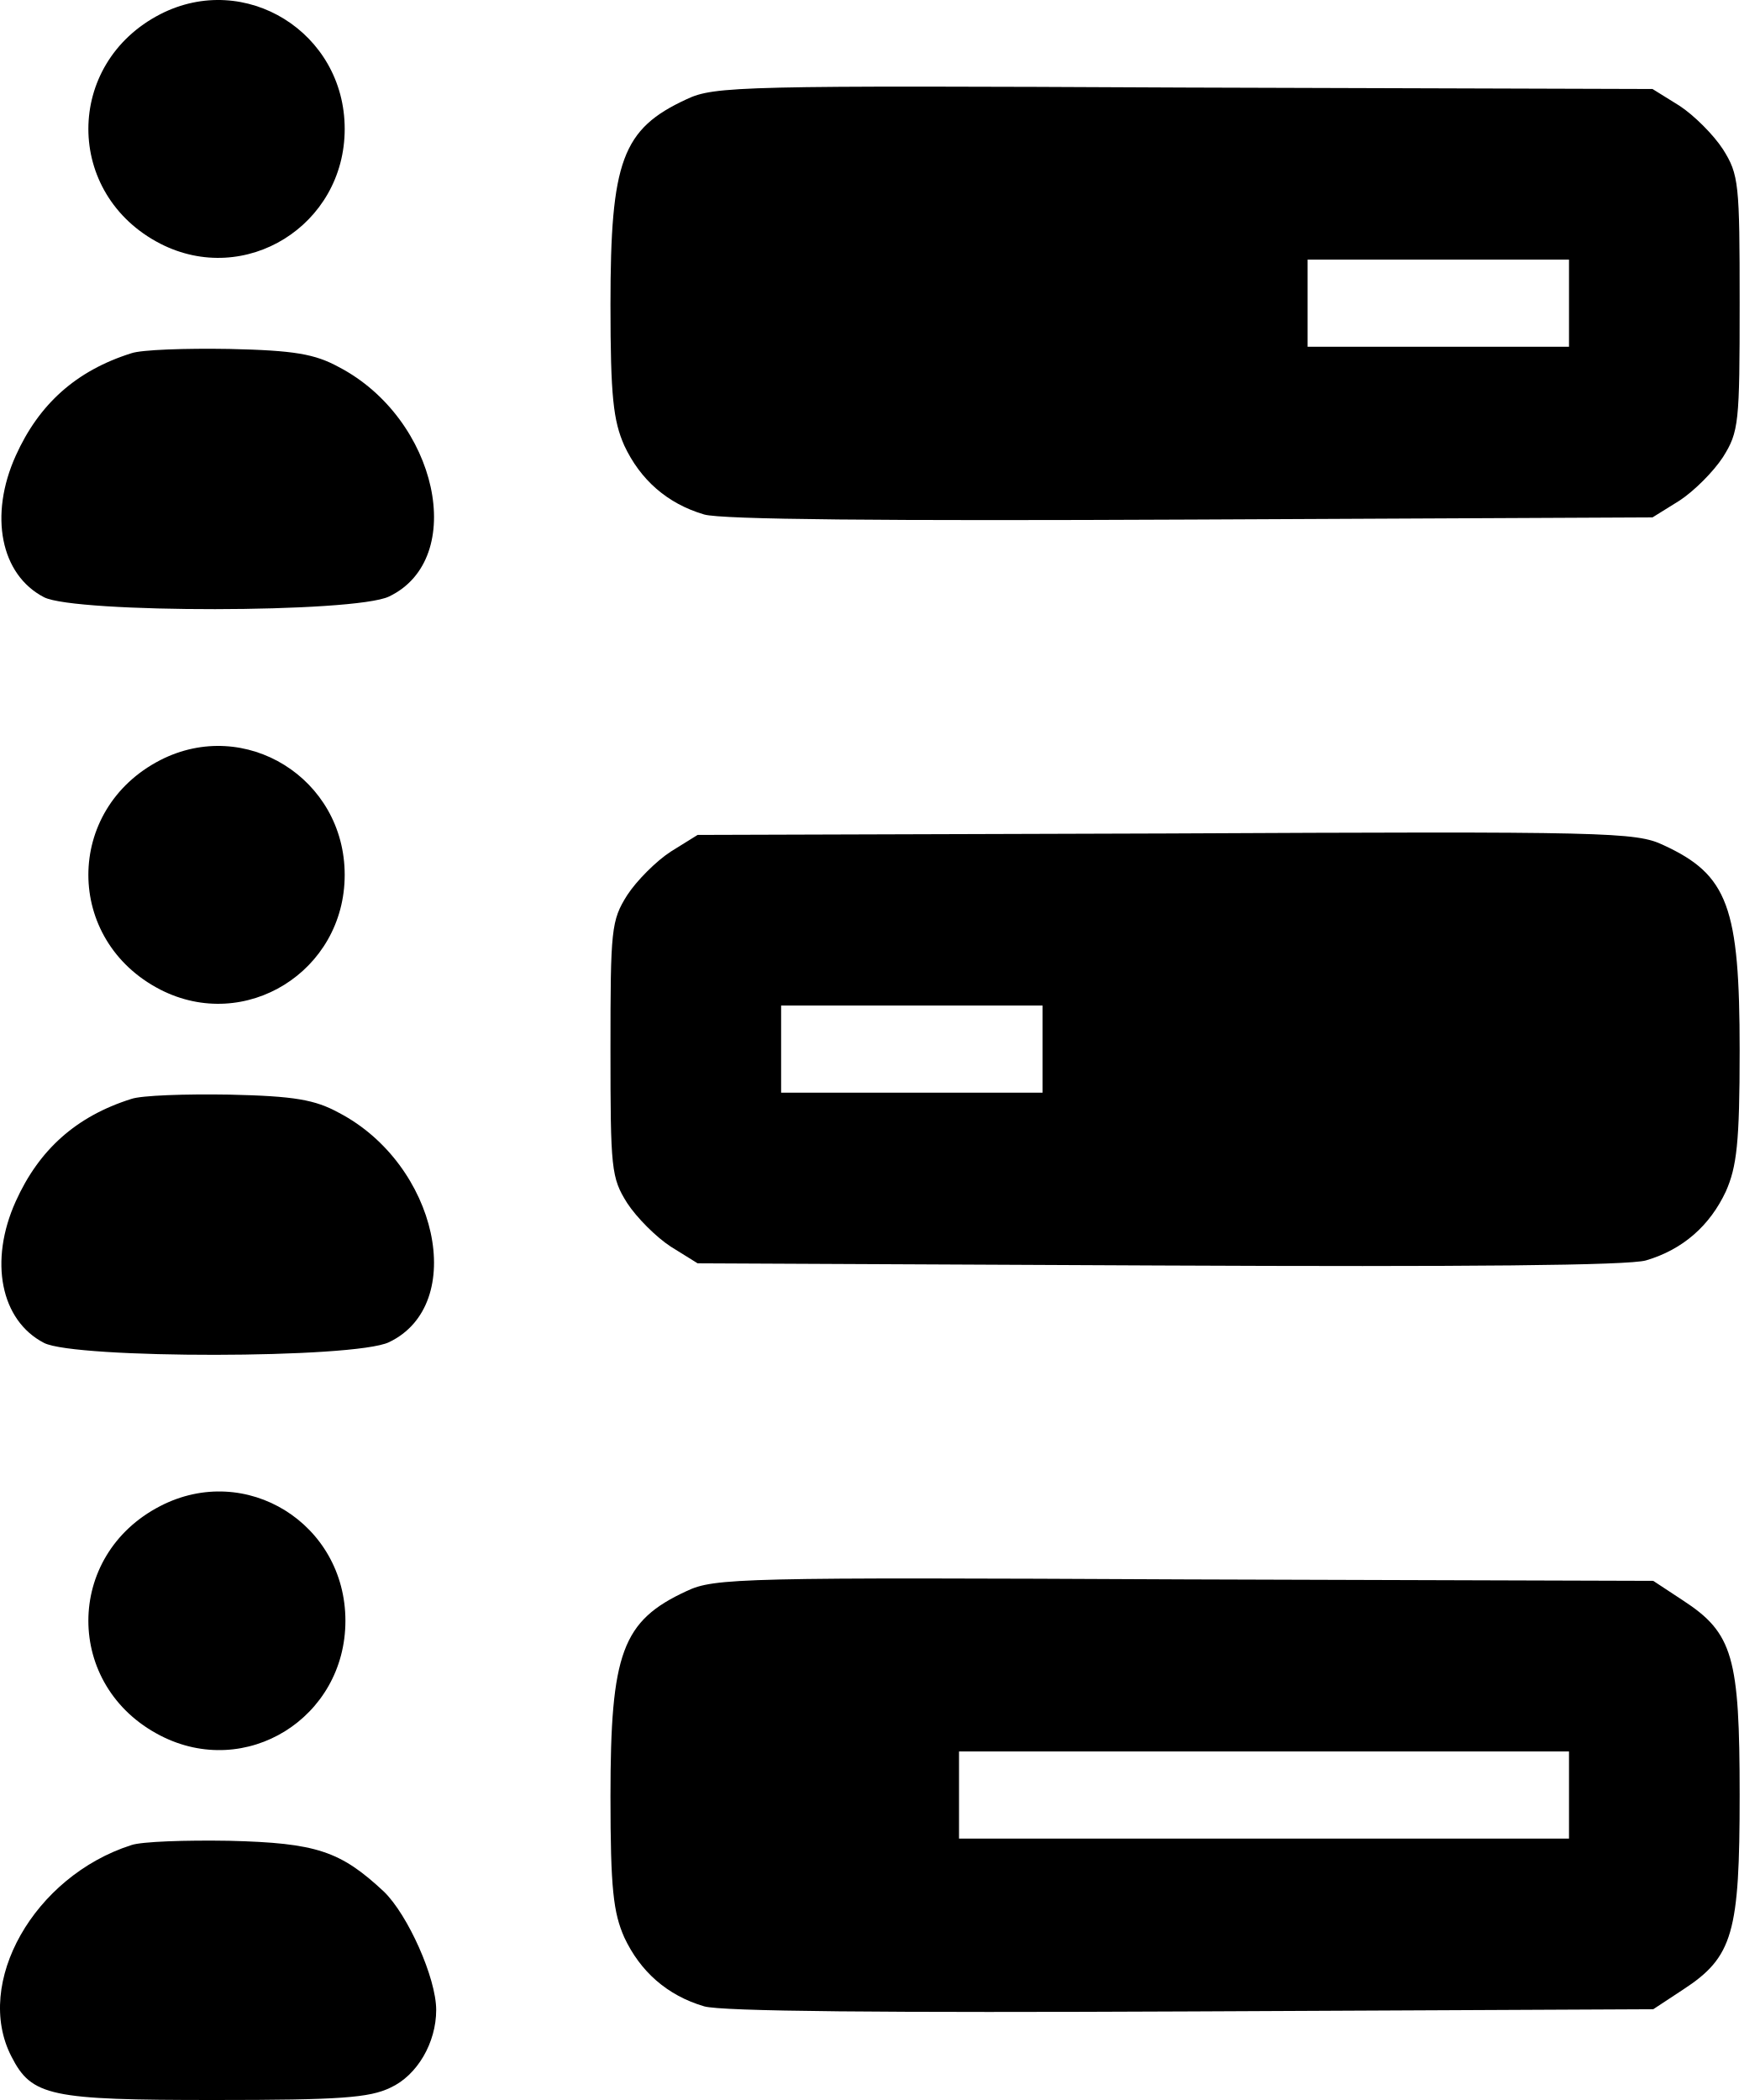
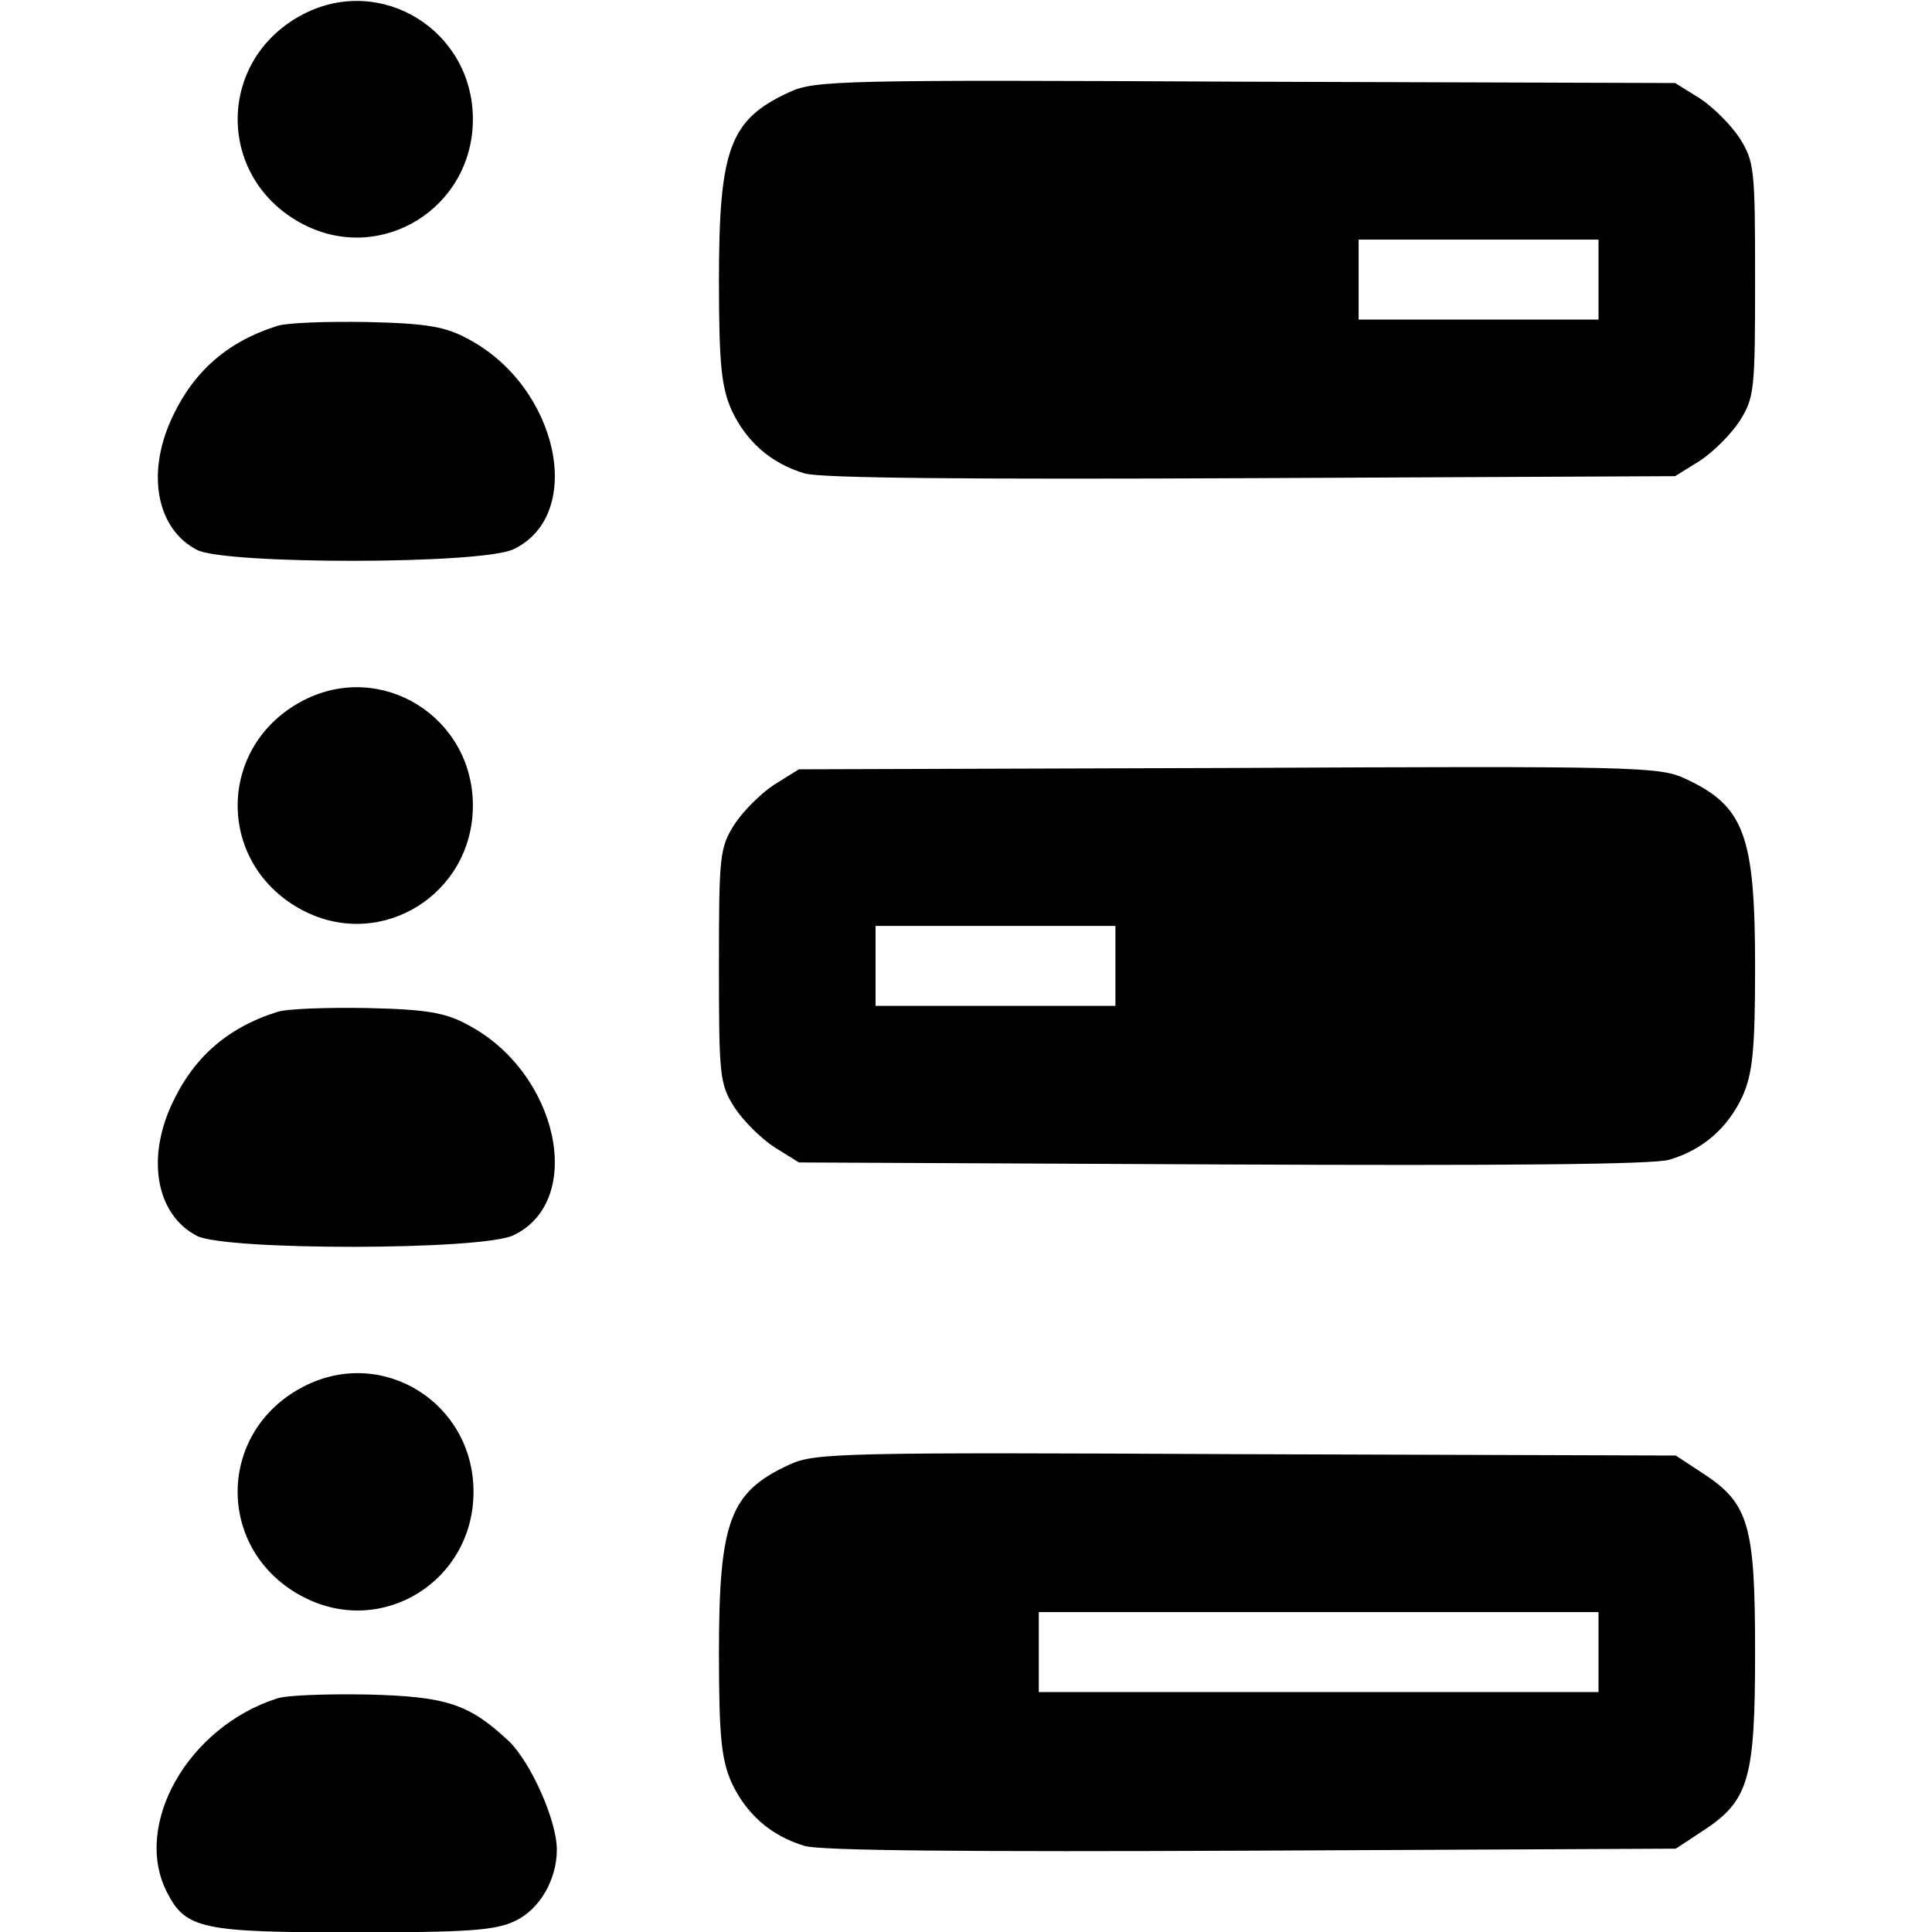
- <svg xmlns="http://www.w3.org/2000/svg" version="1.0" width="242.327pt" height="289.224pt" viewBox="0 0 242.327 289.224" preserveAspectRatio="xMidYMid meet" id="svg16">
-   <defs id="defs20" />
-   <path style="fill:#000000;stroke:none;stroke-width:0.1" id="path2" d="m 22.068,104.691 c -13.2,6.8 -13.2,24.8 0,31.6 11.7,6 25.4,-2.5 25.4,-15.8 0,-13.3 -13.7,-21.8 -25.4,-15.8 z" />
-   <path style="fill:#000000;stroke:none;stroke-width:0.1" id="path4" d="m 229.068,116.391 c 8.9,4.1 10.5,8.5 10.5,28.3 0,12.7 -0.4,16 -1.9,19.4 -2.2,4.7 -5.9,8 -11,9.5 -2.4,0.7 -24.6,0.9 -67.1,0.7 l -63.5,-0.3 -3.7,-2.3 c -2,-1.3 -4.7,-4 -6,-6 -2.2,-3.5 -2.3,-4.7 -2.3,-21.2 0,-16.5 0.1,-17.7 2.3,-21.2 1.3,-2 4,-4.7 6,-6 l 3.7,-2.3 64.5,-0.2 c 61,-0.3 64.7,-0.2 68.5,1.6 z m -121.5,28.1 v 6 h 18 18 v -6 -6 h -18 -18 z" />
-   <path style="fill:#000000;stroke:none;stroke-width:0.1" id="path6" d="m 18.068,151.357 c -7.6,2.4 -12.7,7 -15.9,14.1 -3.7,8.2 -2.1,16.4 3.9,19.5 4.3,2.2 42.7,2.2 47.5,-0.1 10.9,-5.2 6.7,-24.5 -6.9,-31.6 -3.3,-1.8 -6.1,-2.3 -15.1,-2.5 -6,-0.1 -12.1,0.1 -13.5,0.6 z" />
-   <path style="fill:#000000;stroke:none;stroke-width:0.1" id="path8" d="m 22.068,207.424 c -13.2,6.8 -13.2,24.8 0,31.6 11.8,6.1 25.5,-2.4 25.5,-15.8 0,-13.4 -13.7,-21.9 -25.5,-15.8 z" />
-   <path style="fill:#000000;stroke:none;stroke-width:0.1" id="path10" d="m 94.568,219.124 c -8.9,4.1 -10.5,8.5 -10.5,28.3 0,12.7 0.4,16 1.9,19.4 2.2,4.7 5.9,8 11,9.5 2.4,0.7 24.7,0.9 67.2,0.7 l 63.5,-0.3 4.1,-2.7 c 6.9,-4.5 7.8,-7.8 7.8,-26.8 0,-19 -0.9,-22.3 -7.8,-26.8 l -4.1,-2.7 -64.5,-0.2 c -61.1,-0.3 -64.8,-0.2 -68.6,1.6 z m 121.5,28.1 v 6 h -42 -42 v -6 -6 h 42 42 z" />
-   <path style="display:inline;fill:#000000;stroke:none;stroke-width:0.1" id="path12" d="m 18.068,254.124 c -13.4,4.3 -21.7,19 -16.5,29.1 2.8,5.5 5.3,6 28,6 17.3,0 21.3,-0.3 24.2,-1.7 3.7,-1.7 6.3,-6.2 6.3,-10.7 0,-4.4 -3.9,-13.1 -7.2,-16.3 -6,-5.6 -9.3,-6.7 -21.3,-7 -6,-0.1 -12.1,0.1 -13.5,0.6 z" />
-   <path d="m 22.069,1.958 c -13.2,6.8 -13.2,24.8 0,31.6 11.7,6 25.4,-2.5 25.4,-15.8 0,-13.3 -13.7,-21.8 -25.4,-15.8 z" id="path835" style="fill:#000000;stroke:none;stroke-width:0.1" />
-   <path d="m 94.568,13.658 c -8.9,4.1 -10.5,8.5 -10.5,28.3 0,12.7 0.4,16 1.9,19.4 2.2,4.7 5.9,8 11,9.5 2.4,0.7 24.6,0.9 67.1,0.7 l 63.5,-0.3 3.7,-2.3 c 2,-1.3 4.7,-4 6,-6 2.2,-3.5 2.3,-4.7 2.3,-21.2 0,-16.5 -0.1,-17.7 -2.3,-21.2 -1.3,-2 -4,-4.7 -6,-6 l -3.7,-2.3 -64.5,-0.2 c -61,-0.3 -64.7,-0.2 -68.5,1.6 z m 121.5,28.1 v 6 h -18 -18 v -6 -6 h 18 18 z" id="path837" style="fill:#000000;stroke:none;stroke-width:0.1" />
-   <path d="m 18.069,48.658 c -7.6,2.4 -12.7,7 -15.9,14.1 -3.7,8.2 -2.1,16.4 3.9,19.5 4.3,2.2 42.7,2.2 47.5,-0.1 10.9,-5.2 6.7,-24.5 -6.9,-31.6 -3.3,-1.8 -6.1,-2.3 -15.1,-2.5 -6,-0.1 -12.1,0.1 -13.5,0.6 z" id="path839" style="fill:#000000;stroke:none;stroke-width:0.1" />
+ <svg xmlns="http://www.w3.org/2000/svg" version="1.1" width="24" height="24" viewBox="-23.449 0 289.224 289.224" xml:space="preserve">
+   <defs>
+ </defs>
+   <g transform="matrix(0.75 0 0 0.75 121.08 144.71)" id="nWSBYnQ-ptC7vH_idivev">
+     <g style="" vector-effect="non-scaling-stroke">
+       <g transform="matrix(1.33 0 0 1.33 -121.79 -32.16)" id="Ou2ZgRUBgtCFkza1qodlw">
+         <path style="stroke: none; stroke-width: 0.1; stroke-dasharray: none; stroke-linecap: butt; stroke-dashoffset: 0; stroke-linejoin: miter; stroke-miterlimit: 4; fill: rgb(0,0,0); fill-rule: nonzero; opacity: 1;" vector-effect="non-scaling-stroke" transform=" translate(-29.82, -120.49)" d="M 22.068 104.691 C 8.868 111.491 8.868 129.491 22.068 136.291 C 33.768 142.291 47.468 133.791 47.468 120.491 C 47.468 107.191 33.768 98.691 22.068 104.691 z" stroke-linecap="round" />
+       </g>
+       <g transform="matrix(1.33 0 0 1.33 54.21 -0.13)" id="p4ujW3vLAS7ZoG7vRM-bz">
+         <path style="stroke: none; stroke-width: 0.1; stroke-dasharray: none; stroke-linecap: butt; stroke-dashoffset: 0; stroke-linejoin: miter; stroke-miterlimit: 4; fill: rgb(0,0,0); fill-rule: nonzero; opacity: 1;" vector-effect="non-scaling-stroke" transform=" translate(-161.82, -144.51)" d="M 229.068 116.391 C 237.968 120.491 239.568 124.891 239.568 144.691 C 239.568 157.391 239.168 160.691 237.668 164.091 C 235.468 168.791 231.768 172.091 226.668 173.591 C 224.268 174.291 202.068 174.491 159.568 174.291 L 96.068 173.991 L 92.368 171.691 C 90.368 170.391 87.668 167.691 86.368 165.691 C 84.168 162.191 84.068 160.991 84.068 144.491 C 84.068 127.991 84.168 126.791 86.368 123.291 C 87.668 121.291 90.368 118.591 92.368 117.291 L 96.068 114.991 L 160.568 114.791 C 221.568 114.491 225.268 114.591 229.068 116.391 z M 107.568 144.491 L 107.568 150.491 L 125.568 150.491 L 143.568 150.491 L 143.568 144.491 L 143.568 138.491 L 125.568 138.491 L 107.568 138.491 z" stroke-linecap="round" />
+       </g>
+       <g transform="matrix(1.33 0 0 1.33 -121.58 32.07)" id="FuzsSgcA7Xpin4MYUHzHr">
+         <path style="stroke: none; stroke-width: 0.1; stroke-dasharray: none; stroke-linecap: butt; stroke-dashoffset: 0; stroke-linejoin: miter; stroke-miterlimit: 4; fill: rgb(0,0,0); fill-rule: nonzero; opacity: 1;" vector-effect="non-scaling-stroke" transform=" translate(-29.98, -168.66)" d="M 18.068 151.357 C 10.468 153.757 5.368 158.357 2.168 165.457 C -1.532 173.657 0.068 181.857 6.068 184.957 C 10.368 187.157 48.768 187.157 53.568 184.857 C 64.468 179.657 60.268 160.357 46.668 153.257 C 43.368 151.457 40.568 150.957 31.568 150.757 C 25.568 150.657 19.468 150.857 18.068 151.357 z" stroke-linecap="round" />
+       </g>
+       <g transform="matrix(1.33 0 0 1.33 -121.73 104.82)" id="FFUJJN9ATDirxHe2QkhOo">
+         <path style="stroke: none; stroke-width: 0.1; stroke-dasharray: none; stroke-linecap: butt; stroke-dashoffset: 0; stroke-linejoin: miter; stroke-miterlimit: 4; fill: rgb(0,0,0); fill-rule: nonzero; opacity: 1;" vector-effect="non-scaling-stroke" transform=" translate(-29.87, -223.22)" d="M 22.068 207.424 C 8.868 214.224 8.868 232.224 22.068 239.024 C 33.868 245.124 47.568 236.624 47.568 223.224 C 47.568 209.824 33.868 201.324 22.068 207.424 z" stroke-linecap="round" />
+       </g>
+       <g transform="matrix(1.33 0 0 1.33 54.21 136.85)" id="-UspU2Qxcu1Kd-EpGp_uk">
+         <path style="stroke: none; stroke-width: 0.1; stroke-dasharray: none; stroke-linecap: butt; stroke-dashoffset: 0; stroke-linejoin: miter; stroke-miterlimit: 4; fill: rgb(0,0,0); fill-rule: nonzero; opacity: 1;" vector-effect="non-scaling-stroke" transform=" translate(-161.82, -247.25)" d="M 94.568 219.124 C 85.668 223.224 84.068 227.624 84.068 247.424 C 84.068 260.124 84.468 263.424 85.968 266.824 C 88.168 271.524 91.868 274.824 96.968 276.324 C 99.368 277.024 121.668 277.224 164.168 277.024 L 227.668 276.724 L 231.768 274.024 C 238.668 269.524 239.568 266.224 239.568 247.224 C 239.568 228.224 238.668 224.924 231.768 220.424 L 227.668 217.724 L 163.168 217.524 C 102.068 217.224 98.368 217.324 94.568 219.124 z M 216.068 247.224 L 216.068 253.224 L 174.068 253.224 L 132.068 253.224 L 132.068 247.224 L 132.068 241.224 L 174.068 241.224 L 216.068 241.224 z" stroke-linecap="round" />
+       </g>
+       <g transform="matrix(1.33 0 0 1.33 -121.51 169)" id="xV3WOd7f1z-KA16tqkNHq">
+         <path style="stroke: none; stroke-width: 0.1; stroke-dasharray: none; stroke-linecap: butt; stroke-dashoffset: 0; stroke-linejoin: miter; stroke-miterlimit: 4; fill: rgb(0,0,0); fill-rule: nonzero; opacity: 1;" vector-effect="non-scaling-stroke" transform=" translate(-30.03, -271.36)" d="M 18.068 254.124 C 4.668 258.424 -3.632 273.124 1.568 283.224 C 4.368 288.724 6.868 289.224 29.568 289.224 C 46.868 289.224 50.868 288.924 53.768 287.524 C 57.468 285.824 60.068 281.324 60.068 276.824 C 60.068 272.424 56.168 263.724 52.868 260.524 C 46.868 254.924 43.568 253.824 31.568 253.524 C 25.568 253.424 19.468 253.624 18.068 254.124 z" stroke-linecap="round" />
+       </g>
+       <g transform="matrix(1.33 0 0 1.33 -121.79 -169.14)" id="IOAgxWfvRhiytB1k7_Vm7">
+         <path style="stroke: none; stroke-width: 0.1; stroke-dasharray: none; stroke-linecap: butt; stroke-dashoffset: 0; stroke-linejoin: miter; stroke-miterlimit: 4; fill: rgb(0,0,0); fill-rule: nonzero; opacity: 1;" vector-effect="non-scaling-stroke" transform=" translate(-29.82, -17.76)" d="M 22.069 1.958 C 8.869 8.758 8.869 26.758 22.069 33.558 C 33.769 39.558 47.469 31.058 47.469 17.758 C 47.469 4.458 33.769 -4.042 22.069 1.958 z" stroke-linecap="round" />
+       </g>
+       <g transform="matrix(1.33 0 0 1.33 54.21 -137.11)" id="ZGMh4VSEmoLMfr9qNbW3Z">
+         <path style="stroke: none; stroke-width: 0.1; stroke-dasharray: none; stroke-linecap: butt; stroke-dashoffset: 0; stroke-linejoin: miter; stroke-miterlimit: 4; fill: rgb(0,0,0); fill-rule: nonzero; opacity: 1;" vector-effect="non-scaling-stroke" transform=" translate(-161.82, -41.78)" d="M 94.568 13.658 C 85.668 17.758 84.068 22.158 84.068 41.958 C 84.068 54.658 84.468 57.958 85.968 61.358 C 88.168 66.058 91.868 69.358 96.968 70.858 C 99.368 71.558 121.568 71.758 164.068 71.558 L 227.568 71.258 L 231.268 68.958 C 233.268 67.658 235.968 64.958 237.268 62.958 C 239.468 59.458 239.568 58.258 239.568 41.758 C 239.568 25.258 239.468 24.058 237.268 20.558 C 235.968 18.558 233.268 15.858 231.268 14.558 L 227.568 12.258 L 163.068 12.058 C 102.068 11.758 98.368 11.858 94.568 13.658 z M 216.068 41.758 L 216.068 47.758 L 198.068 47.758 L 180.068 47.758 L 180.068 41.758 L 180.068 35.758 L 198.068 35.758 L 216.068 35.758 z" stroke-linecap="round" />
+       </g>
+       <g transform="matrix(1.33 0 0 1.33 -121.58 -104.86)" id="Qj6YeCjawDHLb-UPH4iqC">
+         <path style="stroke: none; stroke-width: 0.1; stroke-dasharray: none; stroke-linecap: butt; stroke-dashoffset: 0; stroke-linejoin: miter; stroke-miterlimit: 4; fill: rgb(0,0,0); fill-rule: nonzero; opacity: 1;" vector-effect="non-scaling-stroke" transform=" translate(-29.98, -65.96)" d="M 18.069 48.658 C 10.469 51.058 5.369 55.658 2.169 62.758 C -1.531 70.958 0.069 79.158 6.069 82.258 C 10.369 84.458 48.769 84.458 53.569 82.158 C 64.469 76.958 60.269 57.658 46.669 50.558 C 43.369 48.758 40.569 48.258 31.569 48.058 C 25.569 47.958 19.469 48.158 18.069 48.658 z" stroke-linecap="round" />
+       </g>
+     </g>
+   </g>
</svg>
